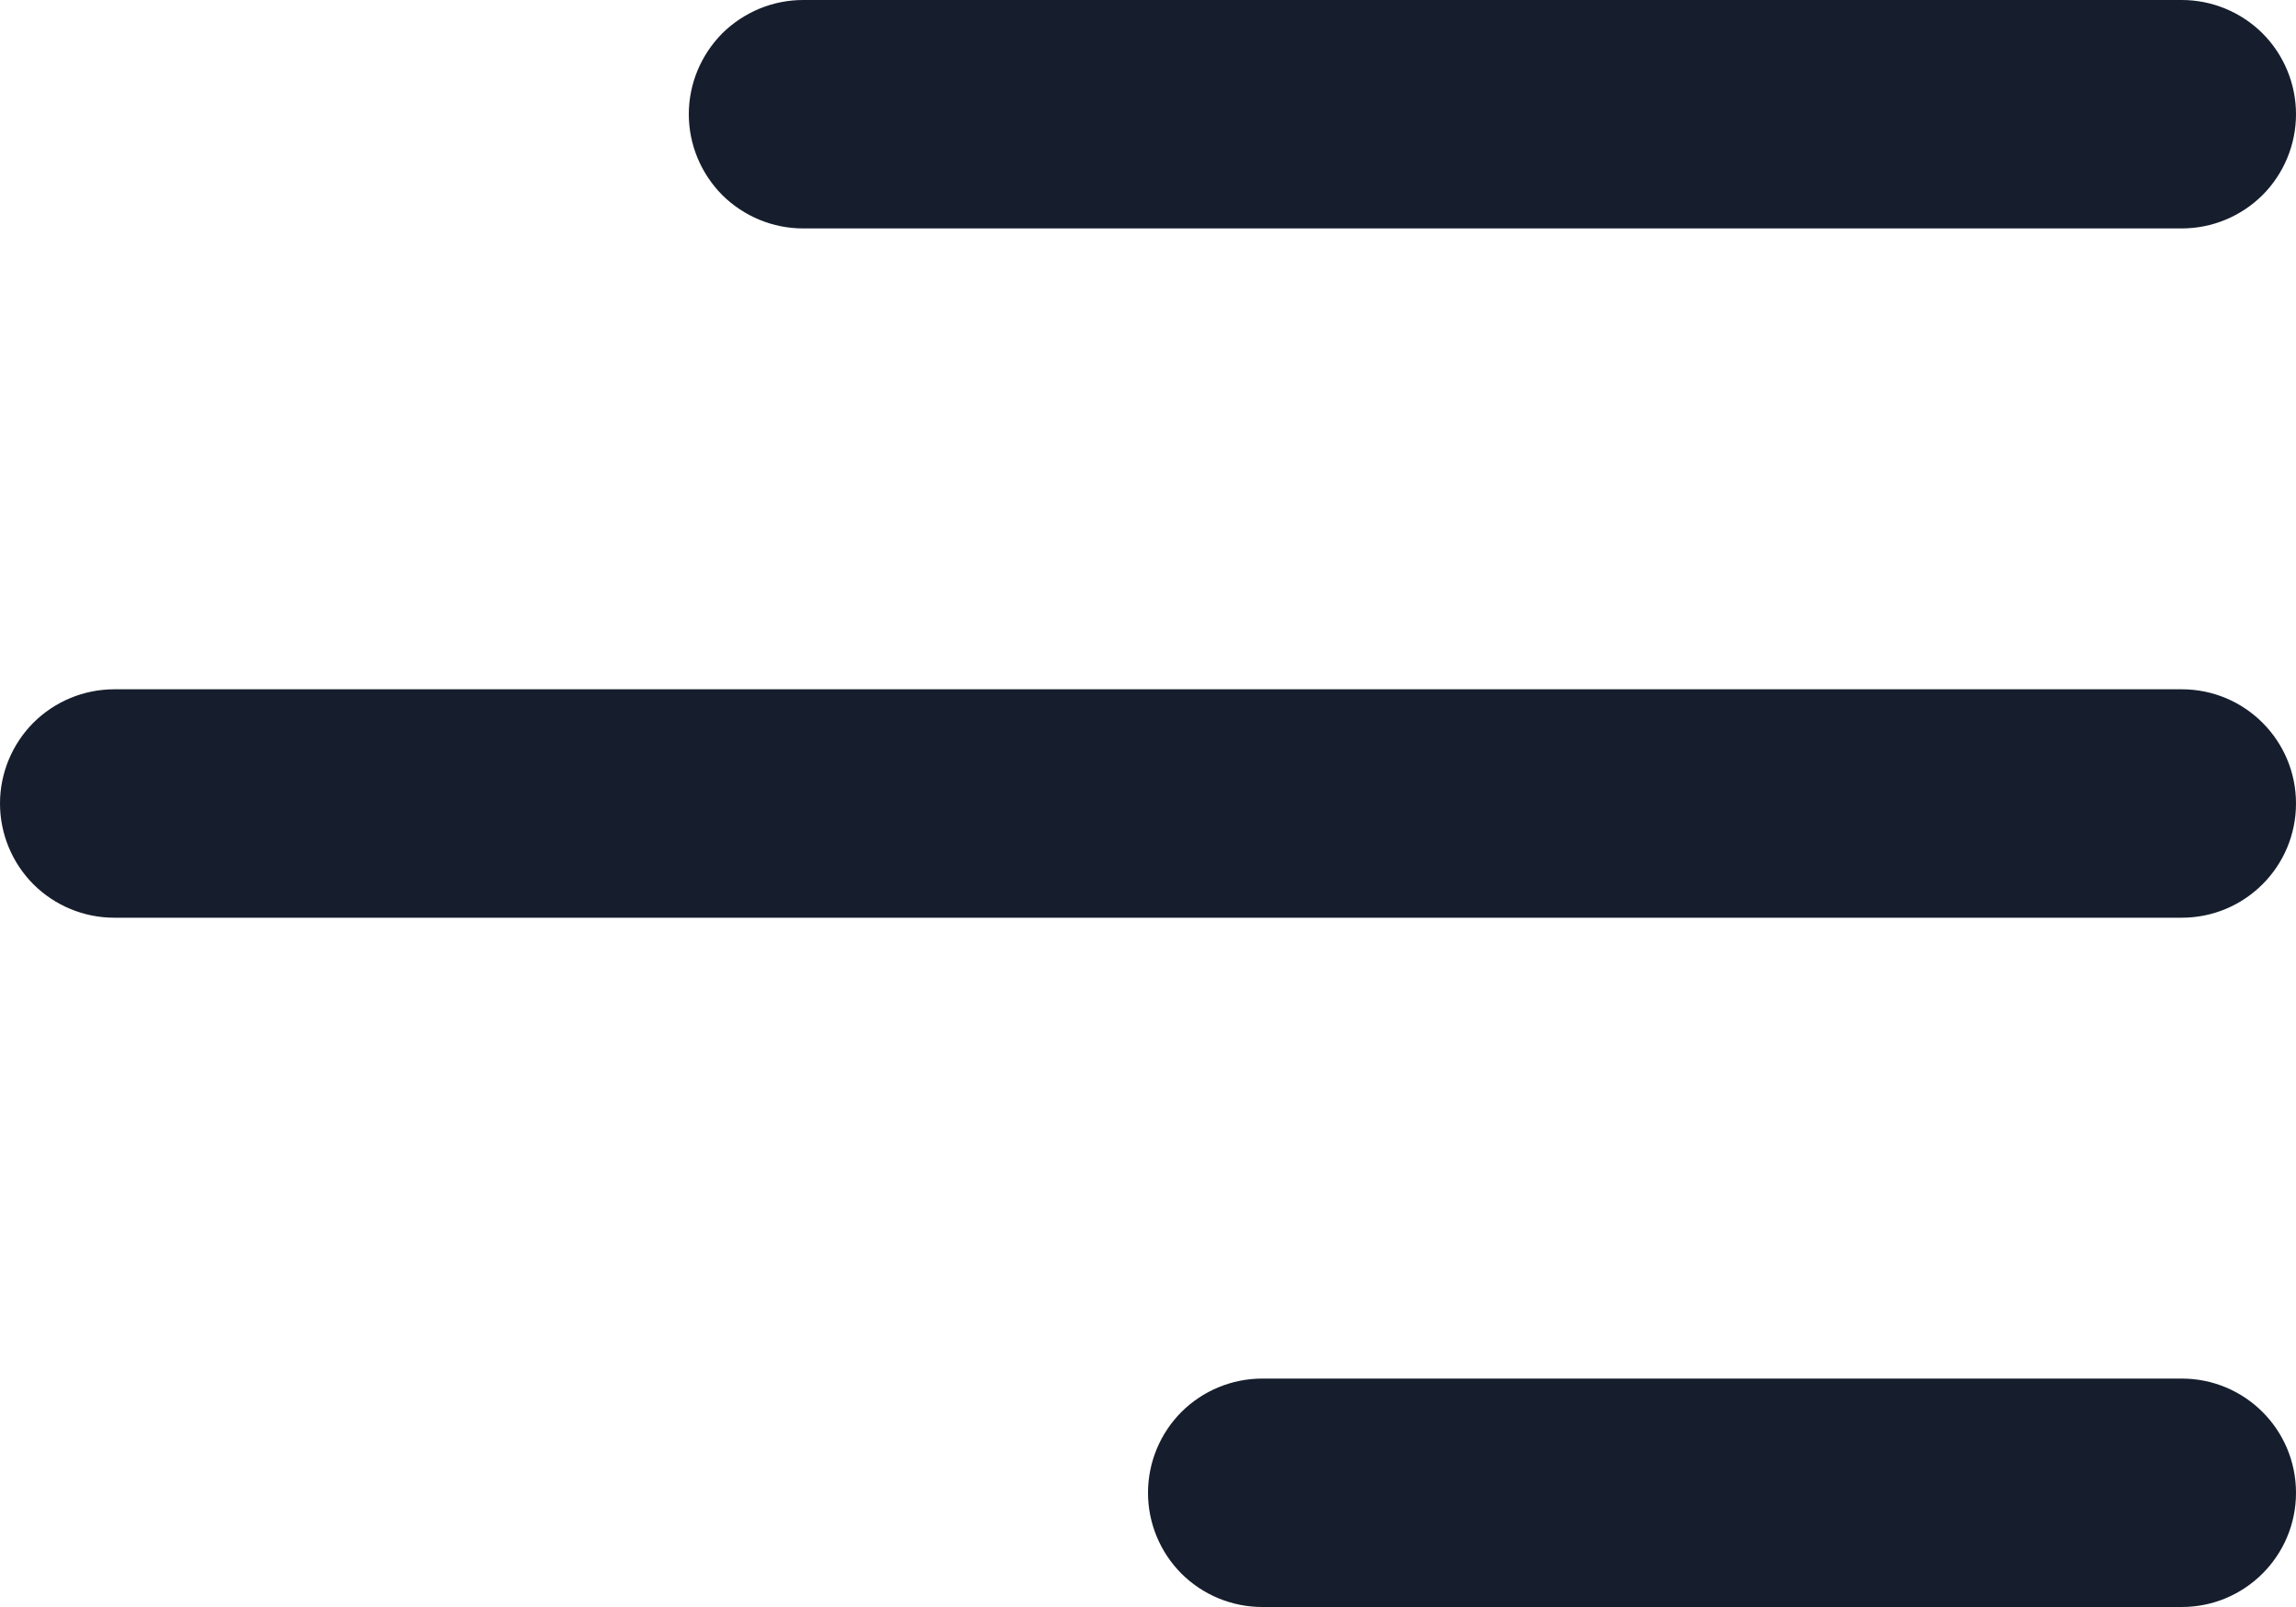
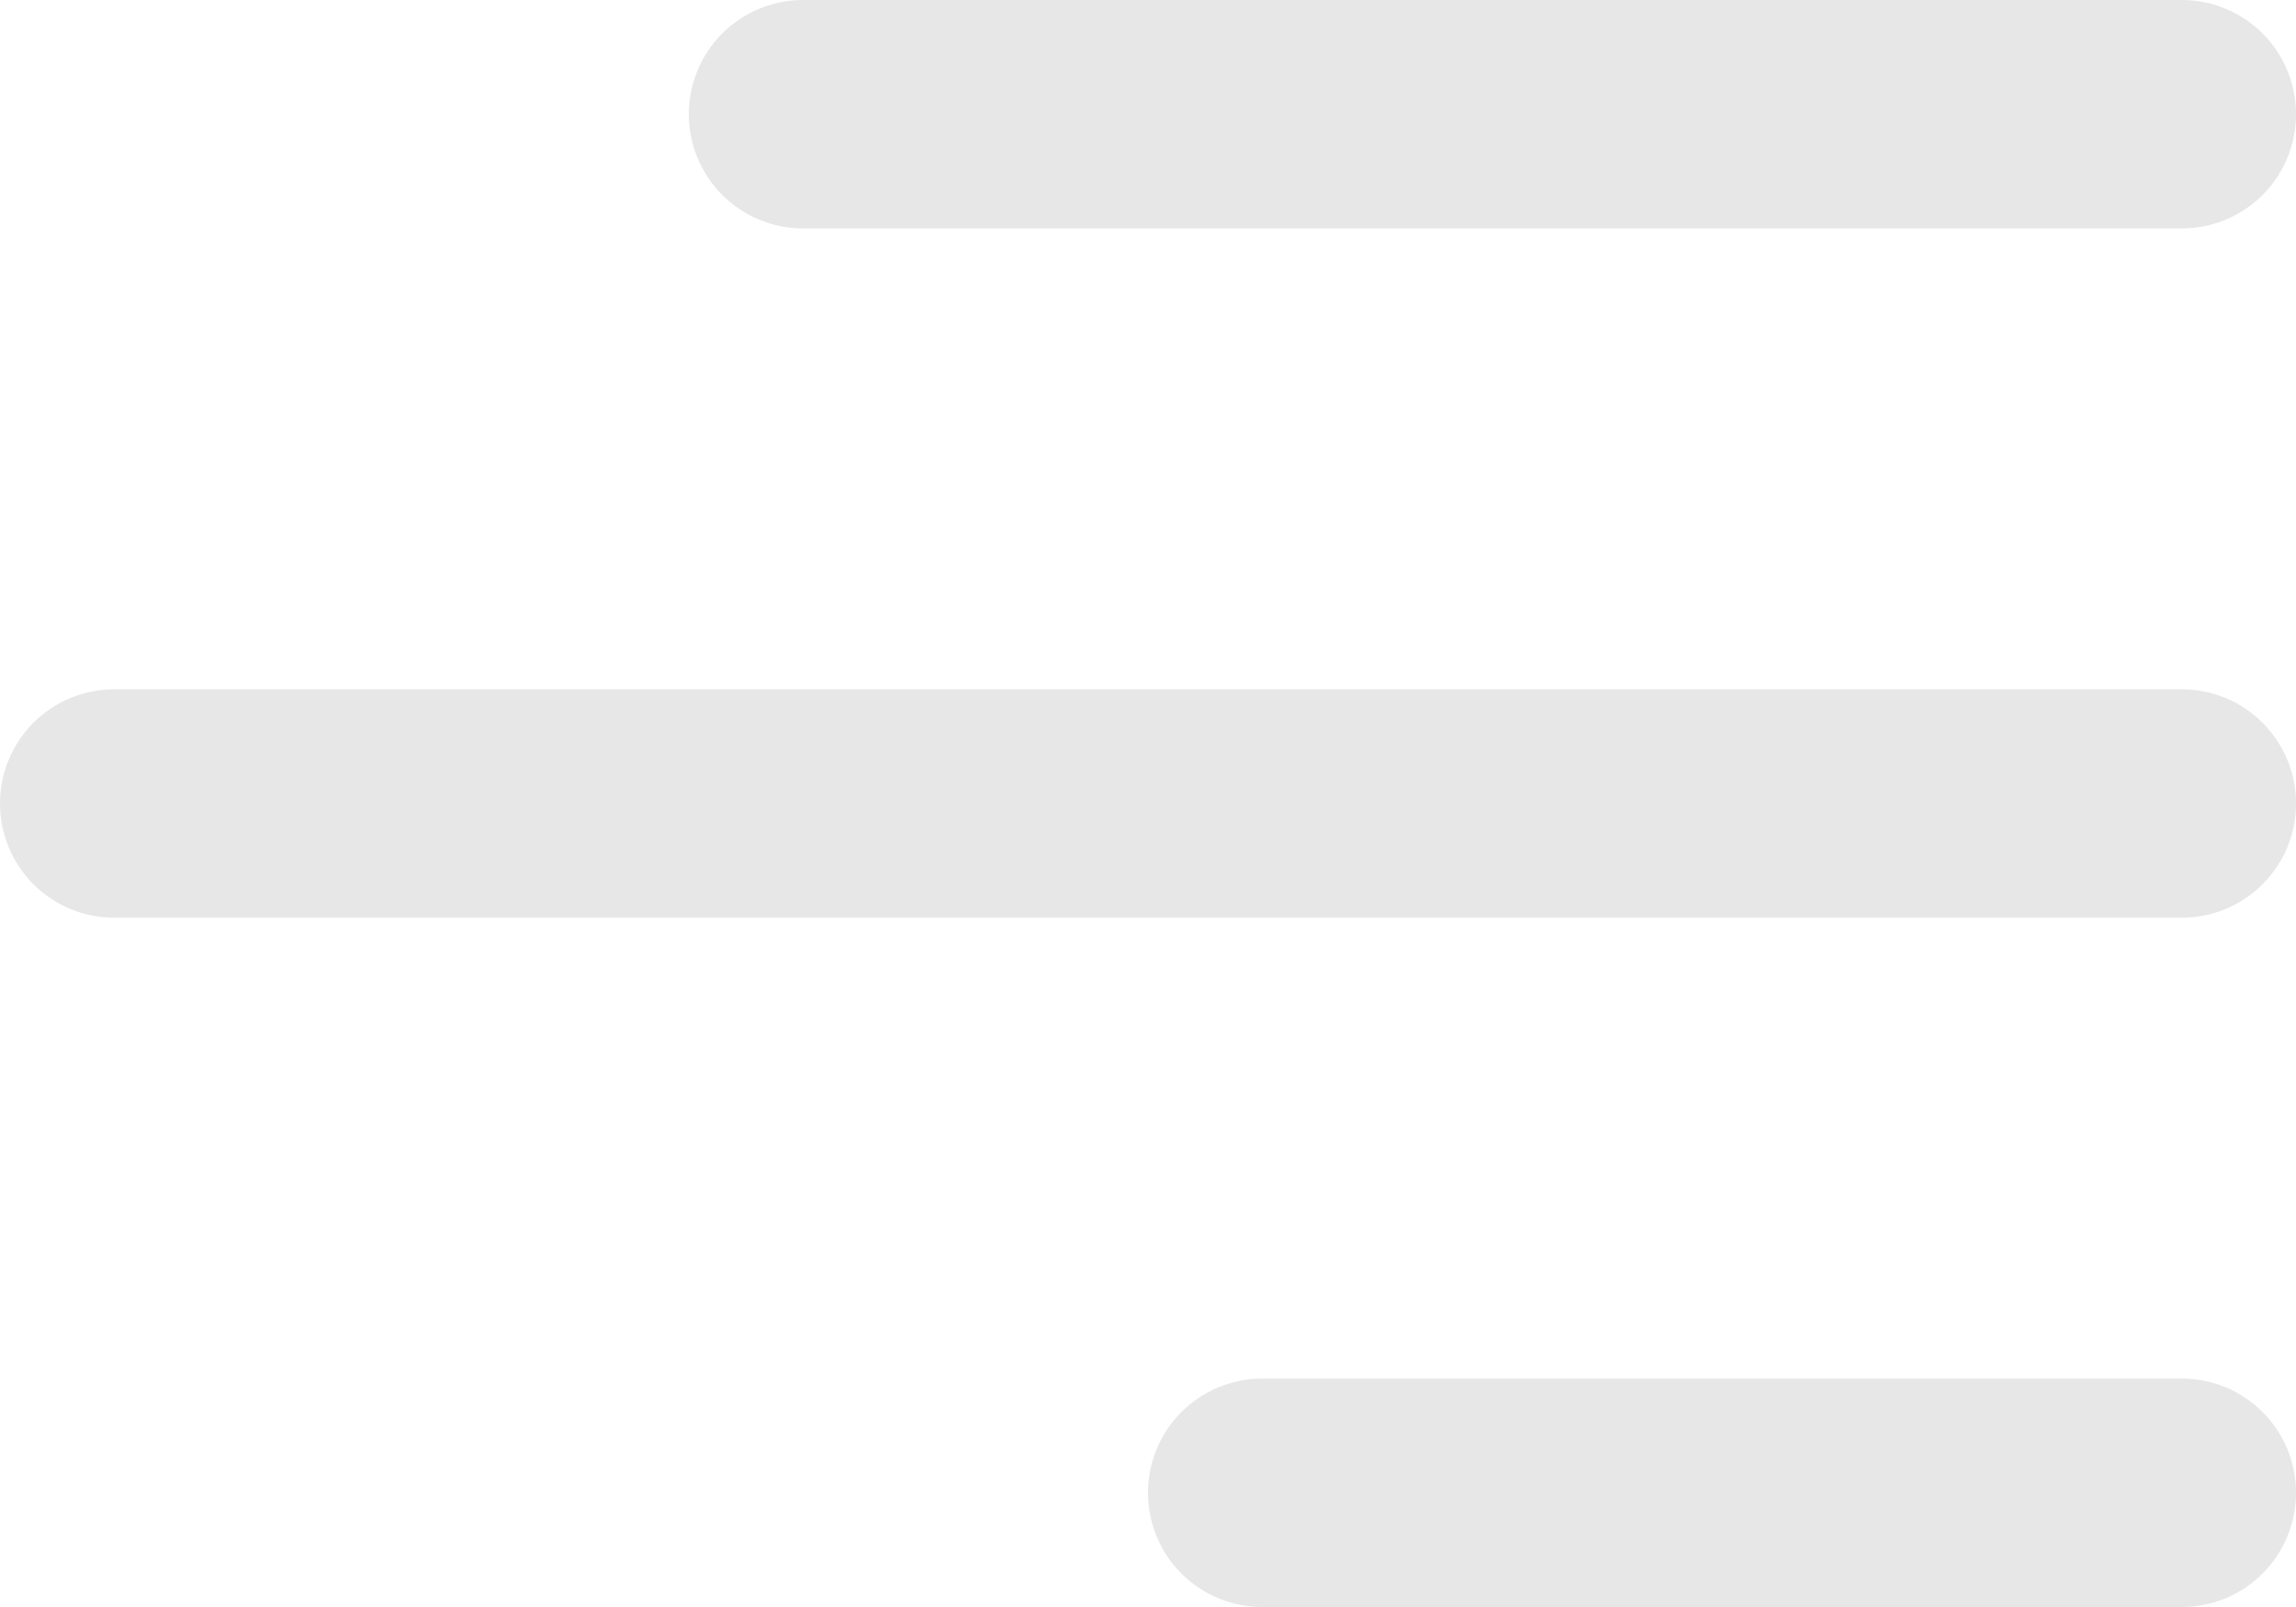
<svg xmlns="http://www.w3.org/2000/svg" width="20" height="14" viewBox="0 0 20 14" fill="none">
-   <path d="M20 13.005C20 13.555 19.554 14 19.005 14H10.995C10.731 14 10.478 13.895 10.291 13.709C10.105 13.522 10 13.269 10 13.005C10 12.741 10.105 12.488 10.291 12.301C10.478 12.115 10.731 12.01 10.995 12.01H19.005C19.555 12.01 20 12.455 20 13.005ZM20 7C20 7.55 19.554 7.995 19.005 7.995H0.995C0.731 7.995 0.478 7.89 0.291 7.704C0.105 7.517 0 7.264 0 7C0 6.736 0.105 6.483 0.291 6.296C0.478 6.11 0.731 6.005 0.995 6.005H19.005C19.555 6.005 20 6.451 20 7ZM19.005 1.99C19.269 1.99 19.522 1.885 19.709 1.699C19.895 1.512 20 1.259 20 0.995C20 0.731 19.895 0.478 19.709 0.291C19.522 0.105 19.269 7.86455e-09 19.005 0H6.995C6.864 -3.89413e-09 6.735 0.026 6.614 0.076C6.494 0.126 6.384 0.199 6.291 0.291C6.199 0.384 6.126 0.494 6.076 0.614C6.026 0.735 6 0.864 6 0.995C6 1.126 6.026 1.255 6.076 1.376C6.126 1.496 6.199 1.606 6.291 1.699C6.384 1.791 6.494 1.864 6.614 1.914C6.735 1.964 6.864 1.99 6.995 1.99H19.005Z" fill="#161E2D" />
+   <path d="M20 13.005C20 13.555 19.554 14 19.005 14H10.995C10.731 14 10.478 13.895 10.291 13.709C10.105 13.522 10 13.269 10 13.005C10 12.741 10.105 12.488 10.291 12.301C10.478 12.115 10.731 12.01 10.995 12.01H19.005C19.555 12.01 20 12.455 20 13.005ZM20 7C20 7.55 19.554 7.995 19.005 7.995H0.995C0.731 7.995 0.478 7.89 0.291 7.704C0.105 7.517 0 7.264 0 7C0 6.736 0.105 6.483 0.291 6.296C0.478 6.11 0.731 6.005 0.995 6.005H19.005C19.555 6.005 20 6.451 20 7ZM19.005 1.99C19.269 1.99 19.522 1.885 19.709 1.699C19.895 1.512 20 1.259 20 0.995C20 0.731 19.895 0.478 19.709 0.291C19.522 0.105 19.269 7.86455e-09 19.005 0H6.995C6.864 -3.89413e-09 6.735 0.026 6.614 0.076C6.494 0.126 6.384 0.199 6.291 0.291C6.199 0.384 6.126 0.494 6.076 0.614C6.026 0.735 6 0.864 6 0.995C6 1.126 6.026 1.255 6.076 1.376C6.126 1.496 6.199 1.606 6.291 1.699C6.384 1.791 6.494 1.864 6.614 1.914C6.735 1.964 6.864 1.99 6.995 1.99H19.005Z" fill="#e7e7e7" />
</svg>
